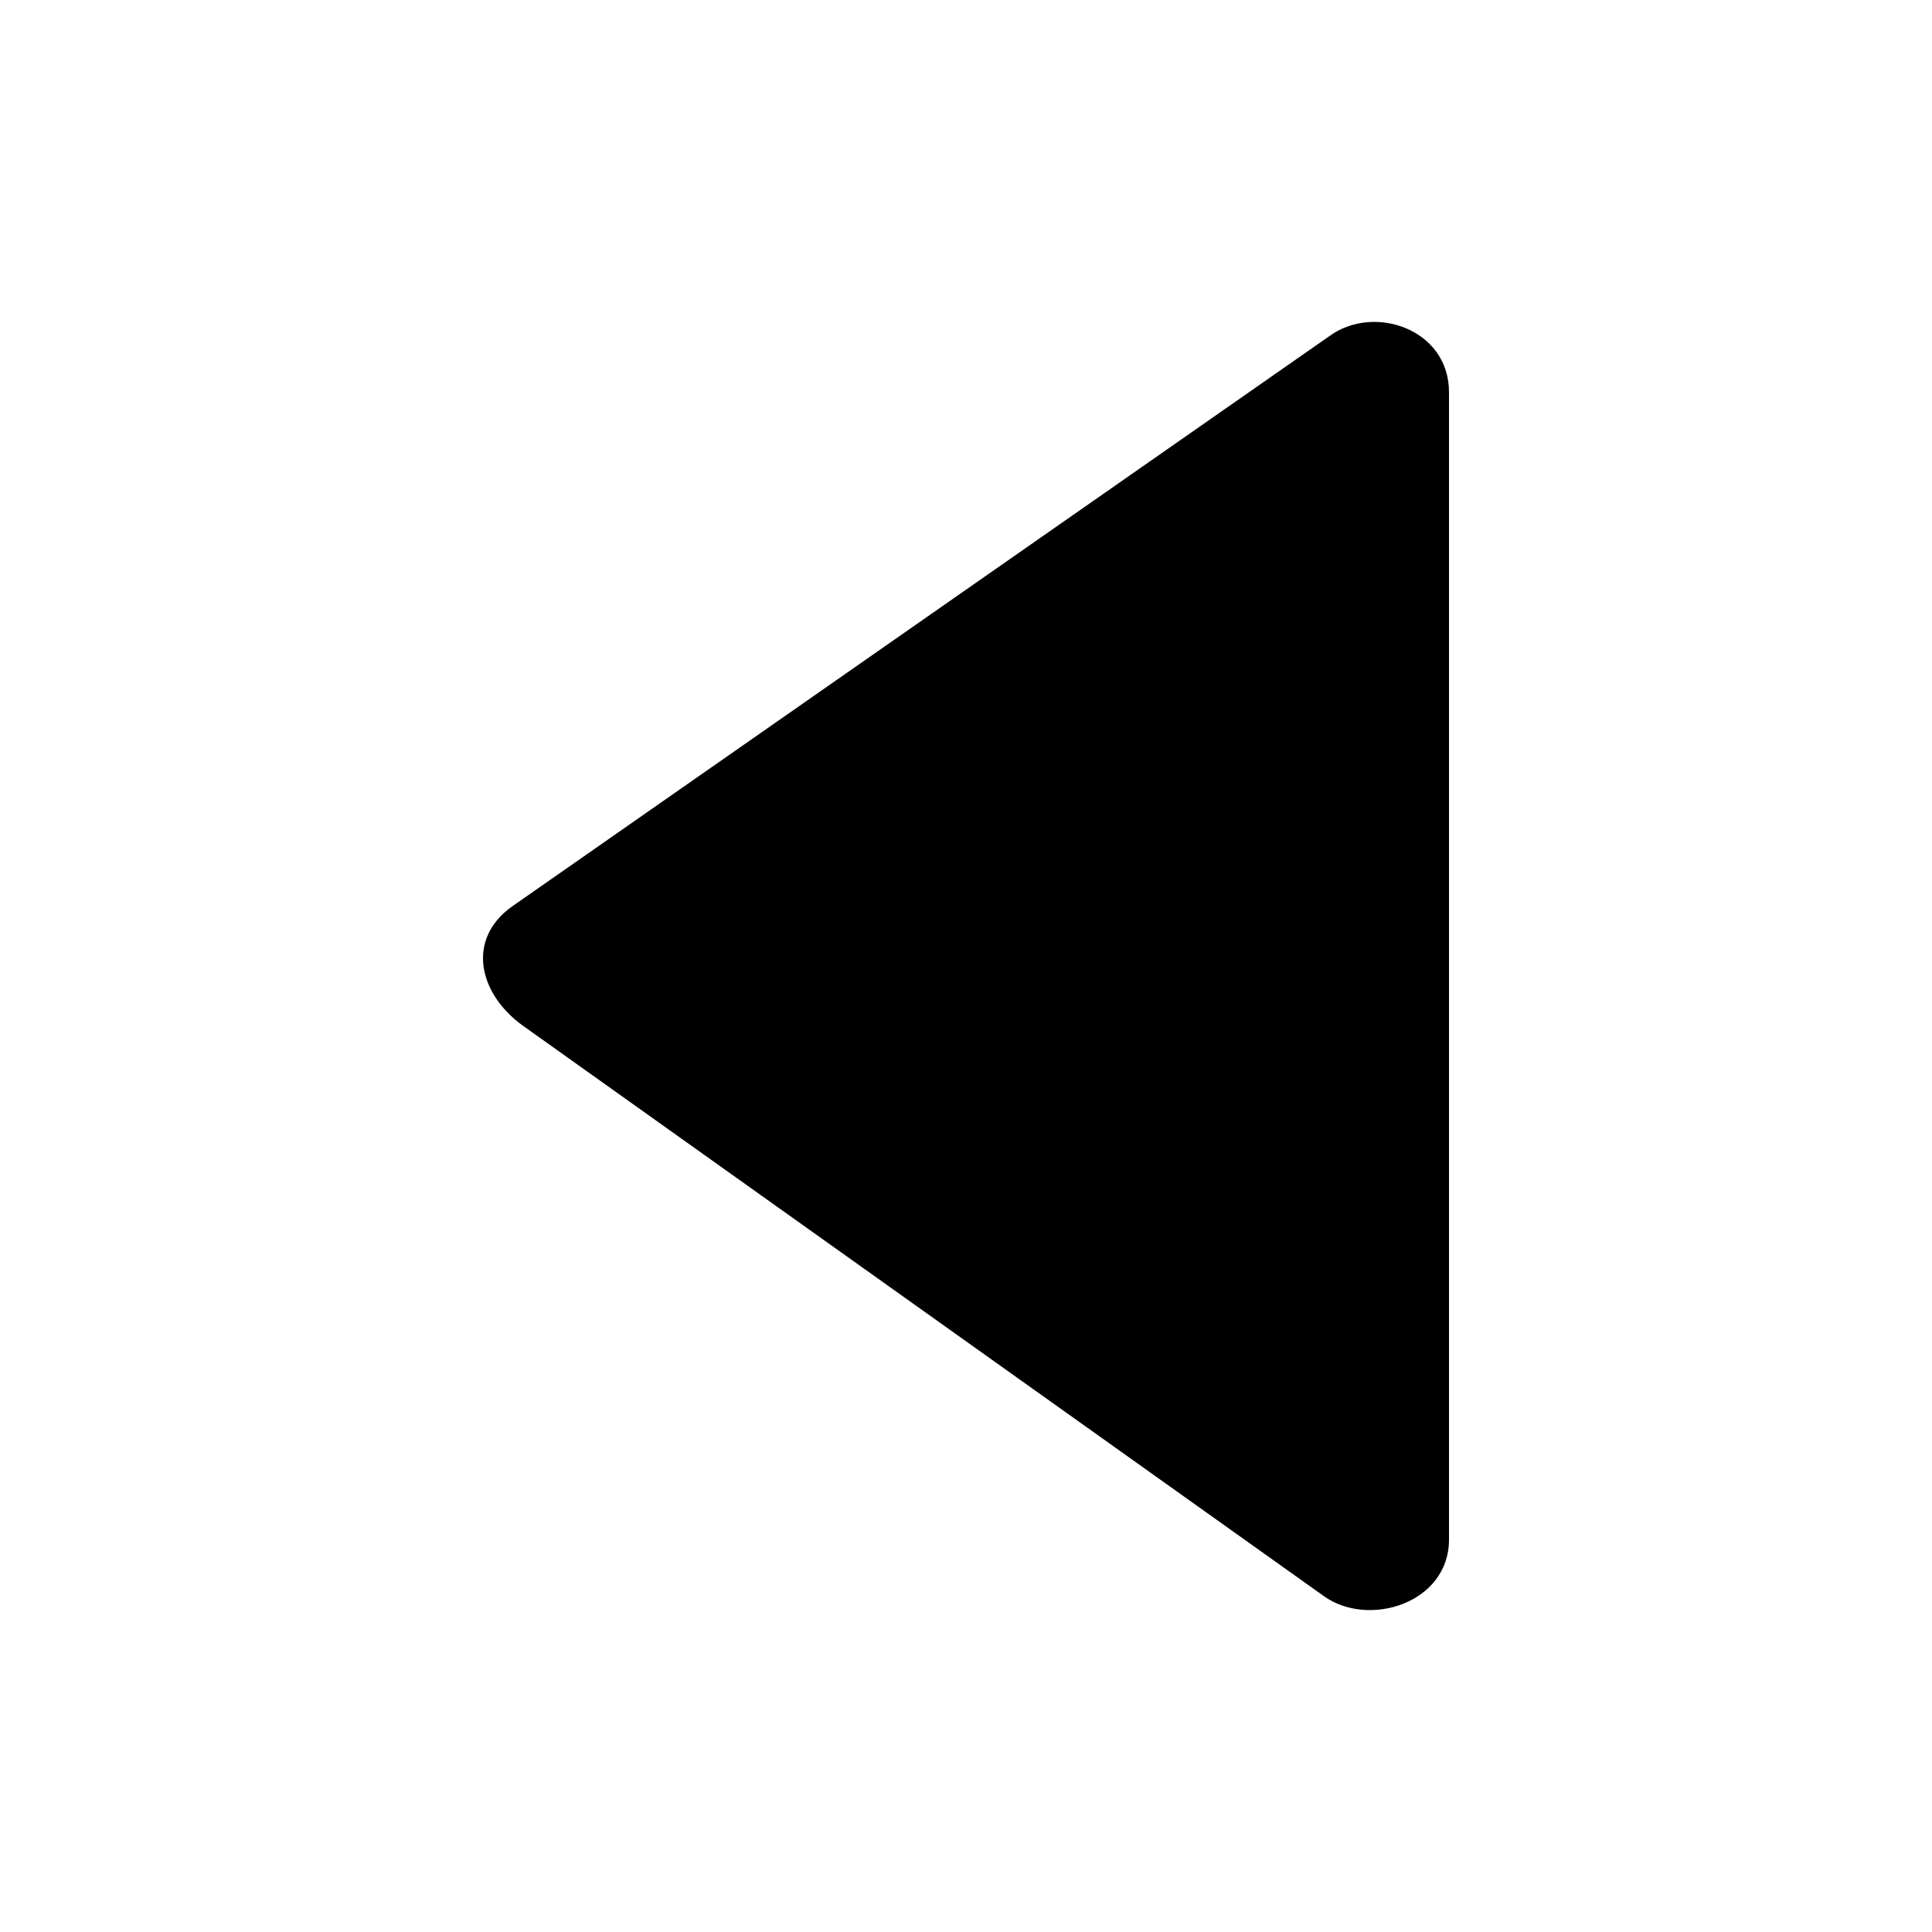
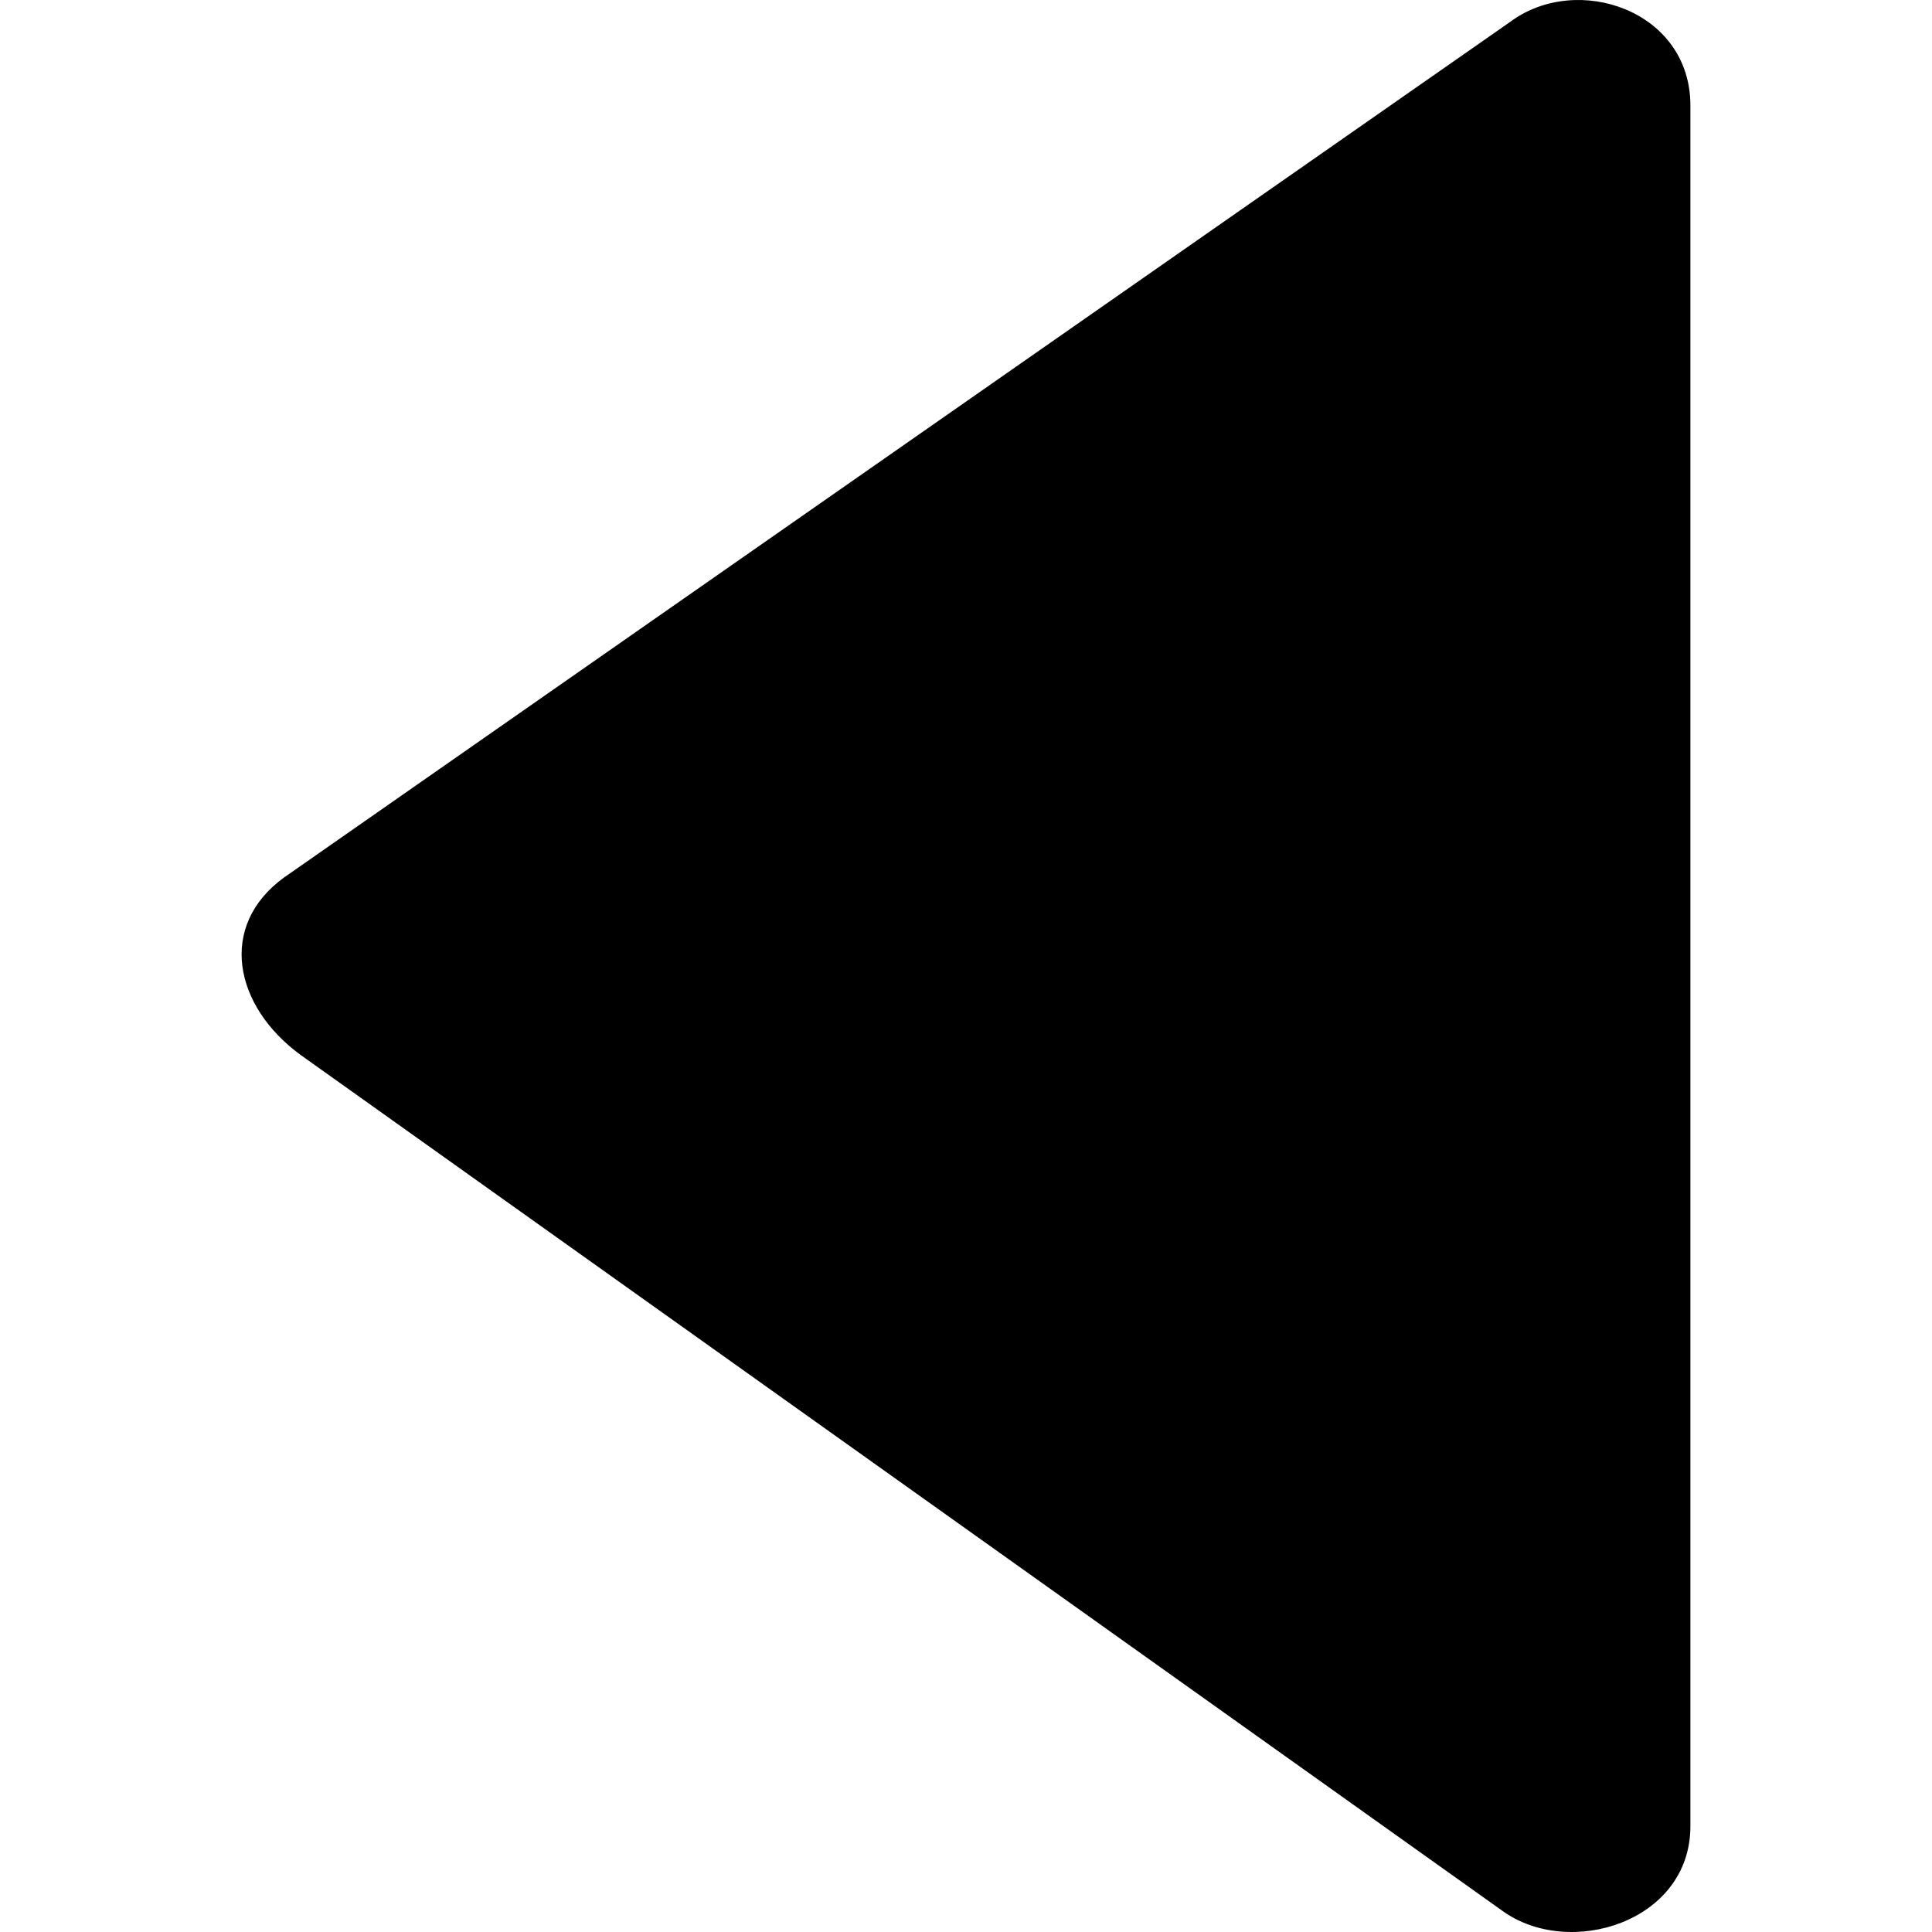
<svg xmlns="http://www.w3.org/2000/svg" version="1.1" id="Layer_1" x="0px" y="0px" width="200px" height="200px" viewBox="0 0 200 200" enable-background="new 0 0 200 200" xml:space="preserve">
-   <path fill-rule="evenodd" clip-rule="evenodd" d="M150,40.602v118.779c0,6.607-8.365,9.18-12.988,5.826l-82.955-59.079  c-4.573-3.354-5.73-8.887-1.124-12.239l84.665-59.081C142.188,31.423,150,34.027,150,40.602" />
+   <path fill-rule="evenodd" clip-rule="evenodd" d="M174.989,10.915v178.144c0,9.909-12.546,13.768-19.479,8.738L31.095,109.19  c-6.858-5.029-8.595-13.328-1.686-18.356L156.389,2.226C163.273-2.851,174.989,1.055,174.989,10.915" />
</svg>
